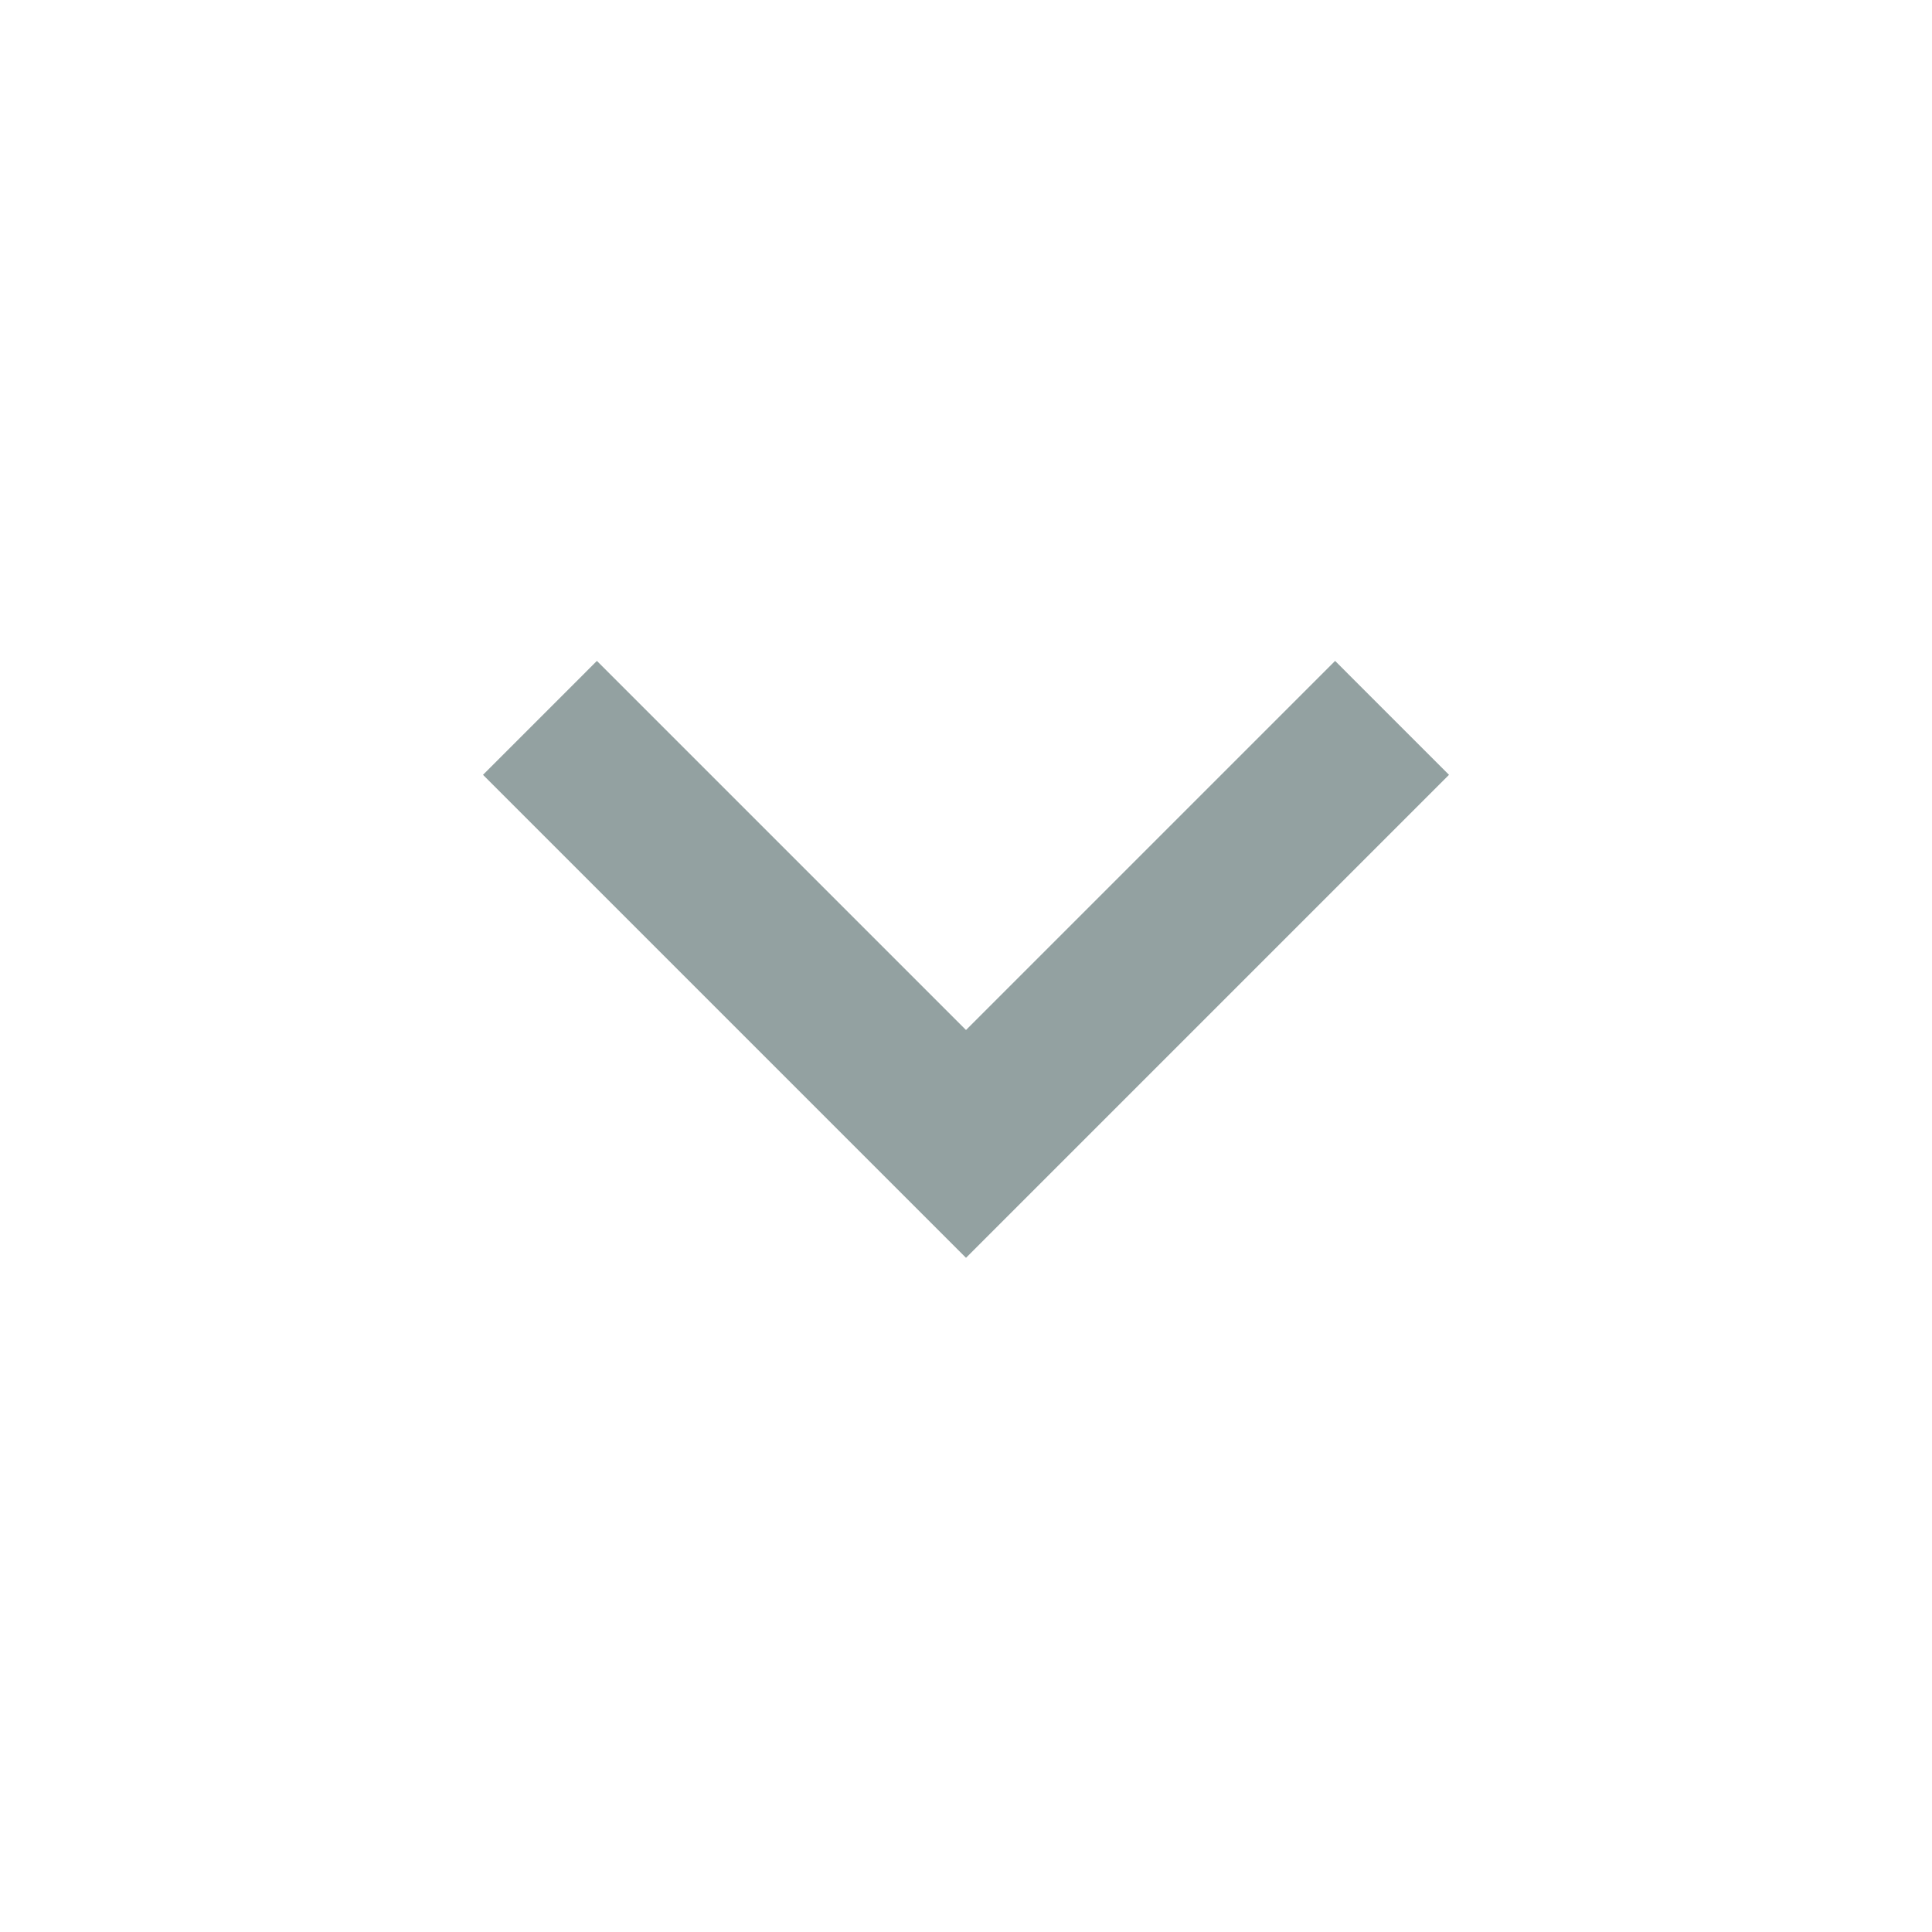
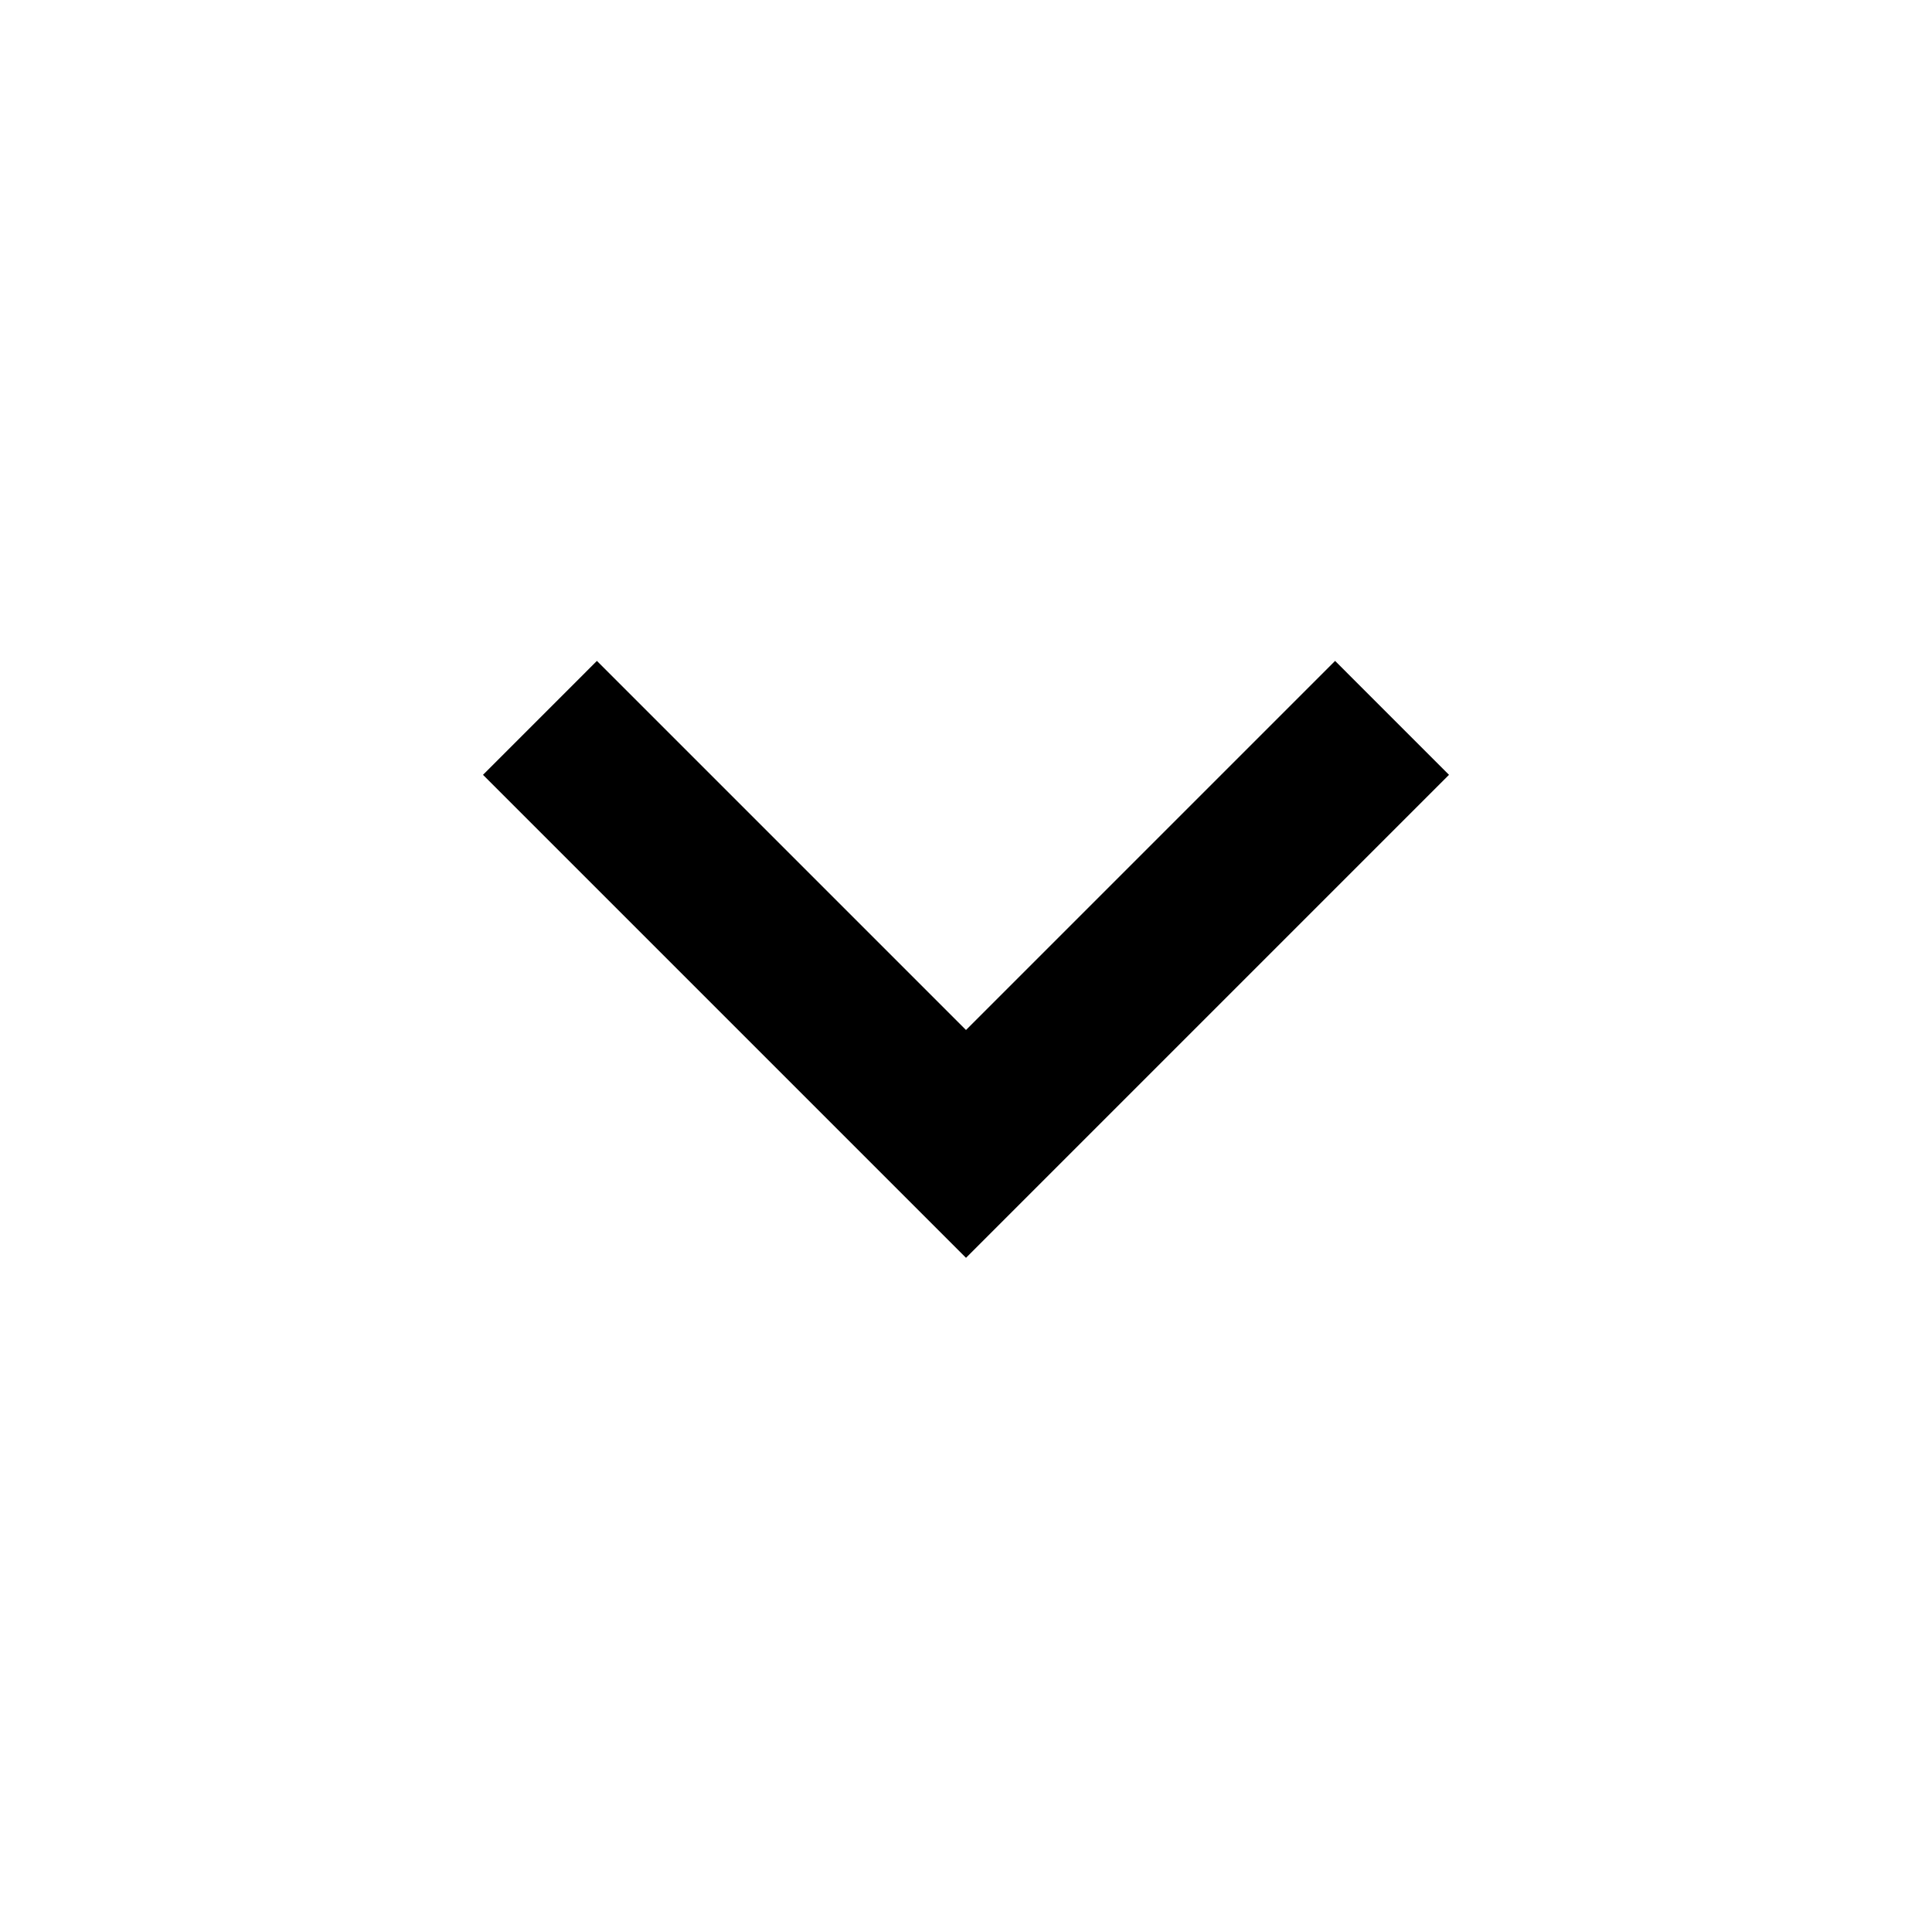
- <svg xmlns="http://www.w3.org/2000/svg" height="48" viewBox="0 0 48 48" width="48">
-   <path d="M14.83 16.42l9.17 9.17 9.17-9.17 2.83 2.83-12 12-12-12z" fill="#93a1a1" />
+ <svg xmlns="http://www.w3.org/2000/svg" class="chevronSVG" height="48" viewBox="0 0 48 48" width="48">
+   <path class="chevronSelect" d="M14.83 16.42l9.17 9.17 9.17-9.17 2.83 2.83-12 12-12-12z" />
  <path d="M0-.75h48v48h-48z" fill="none" />
</svg>
